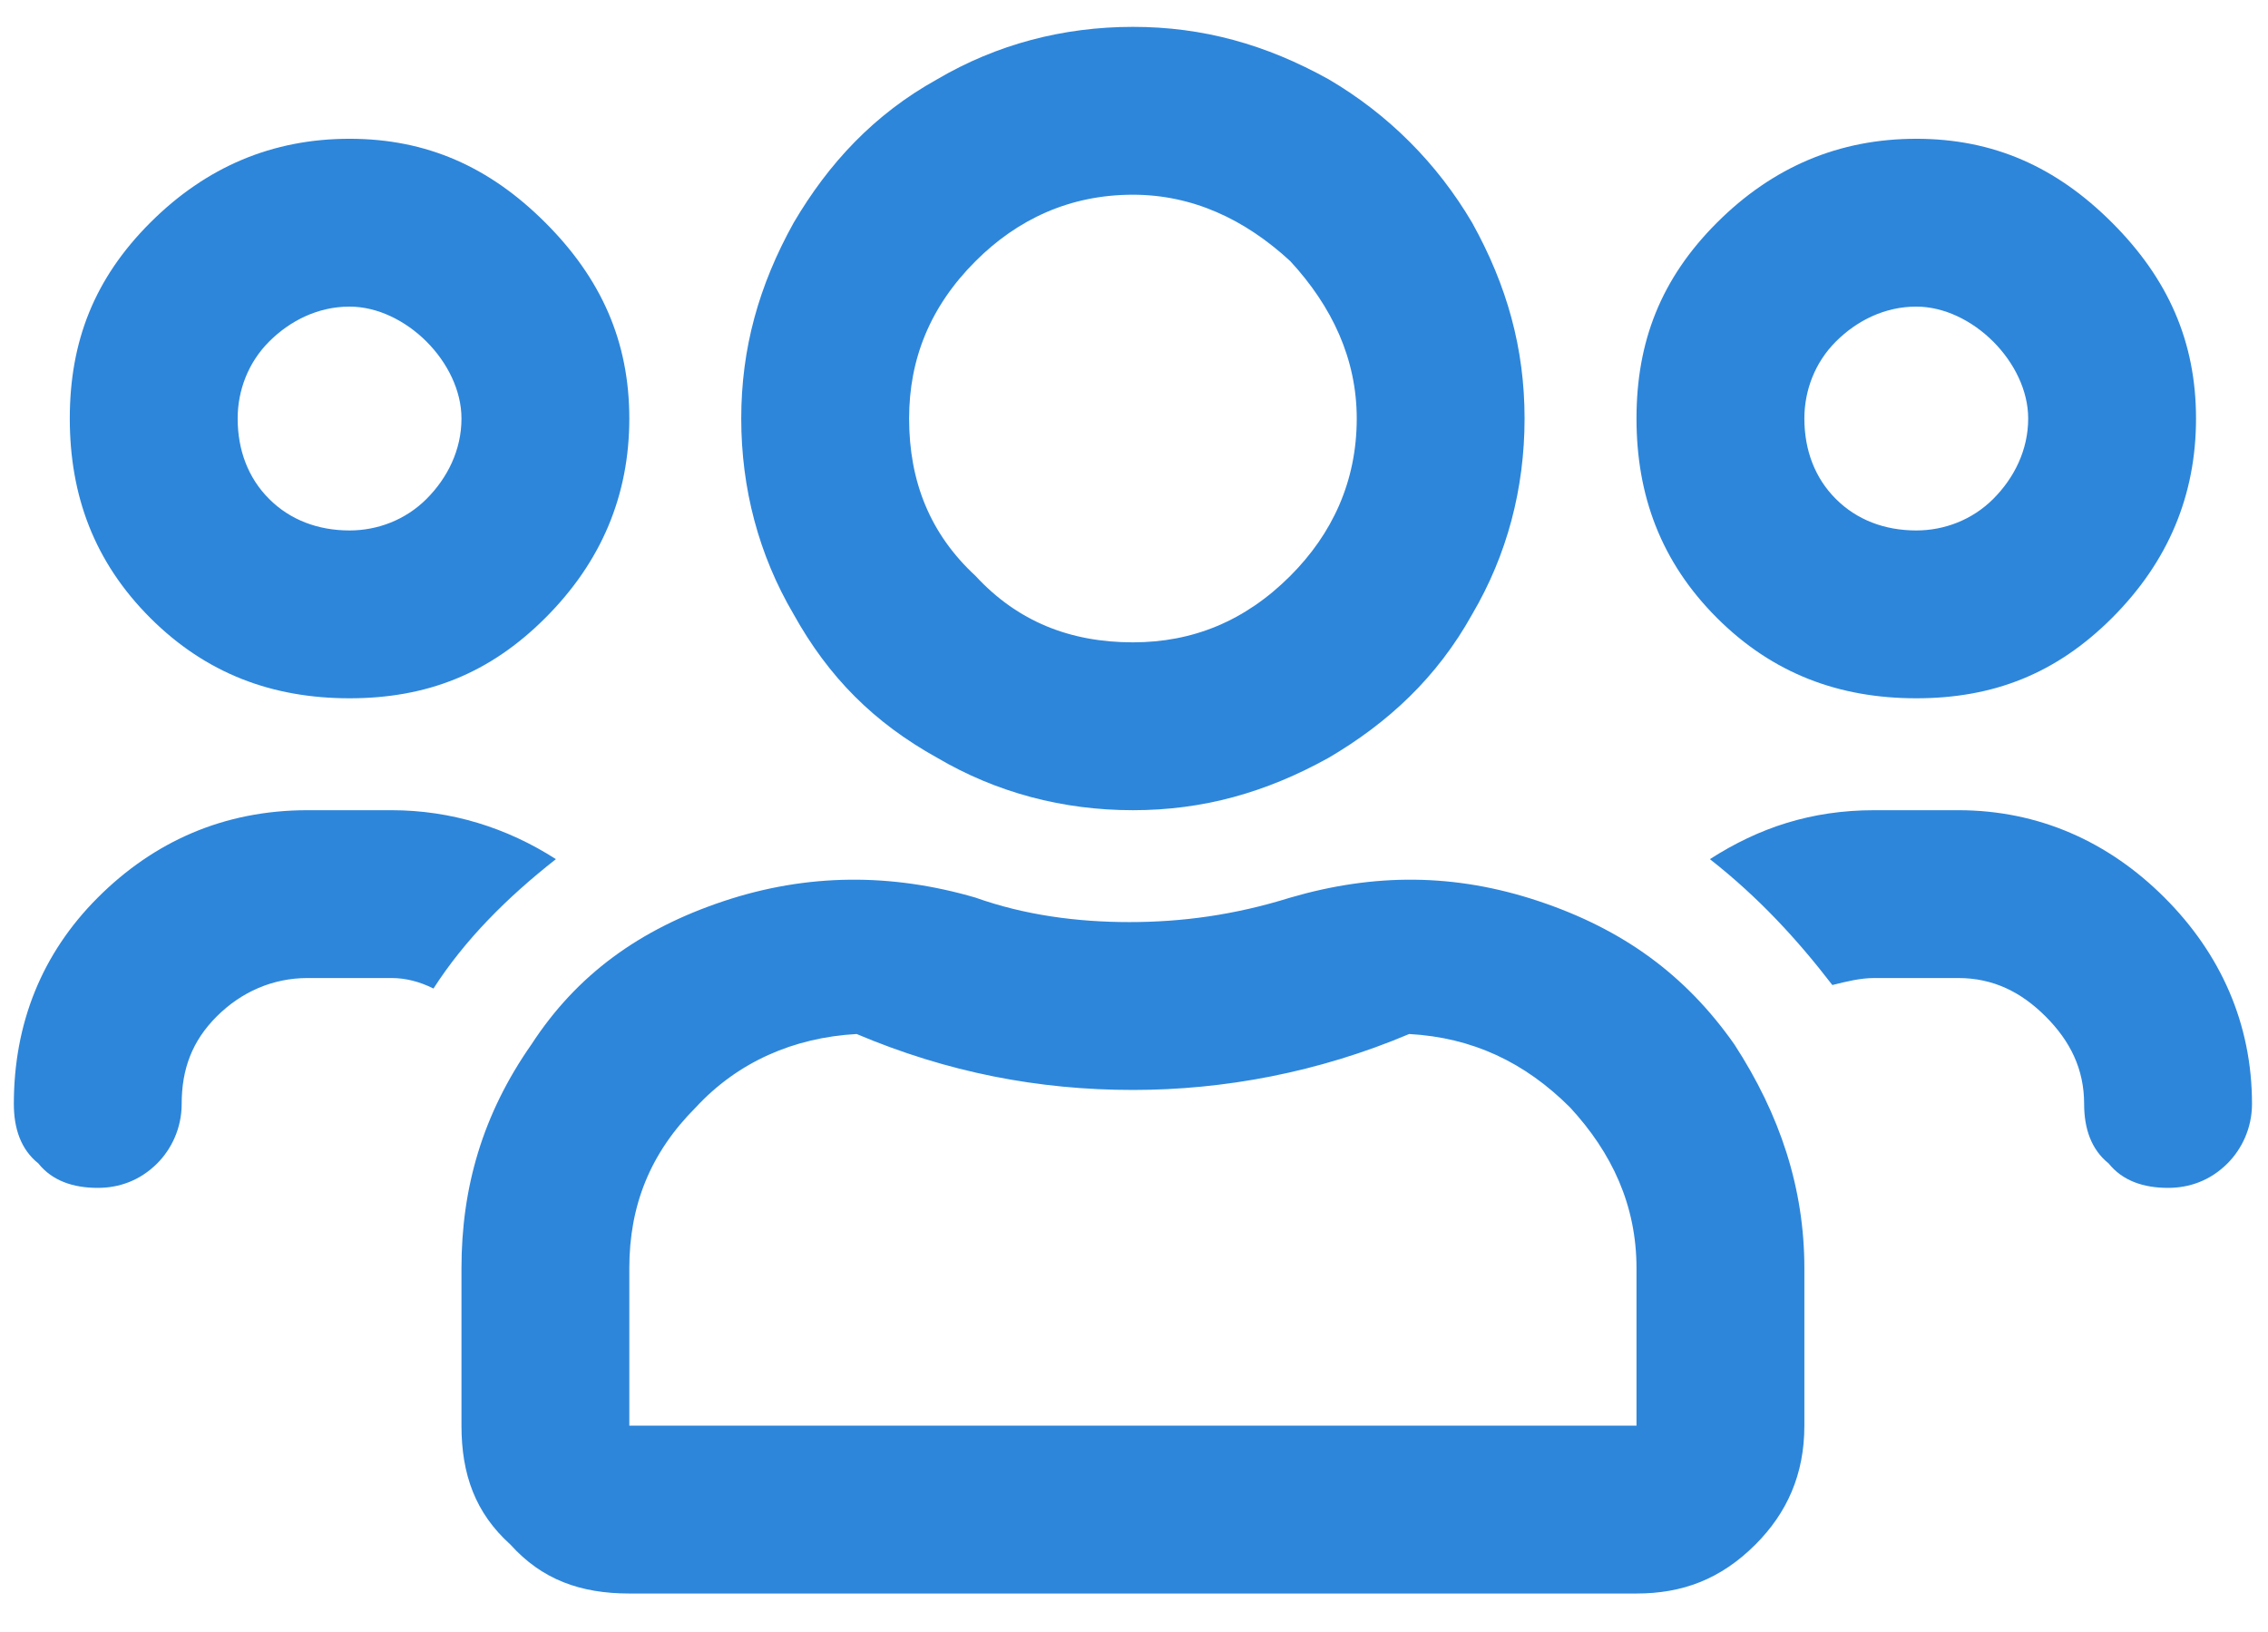
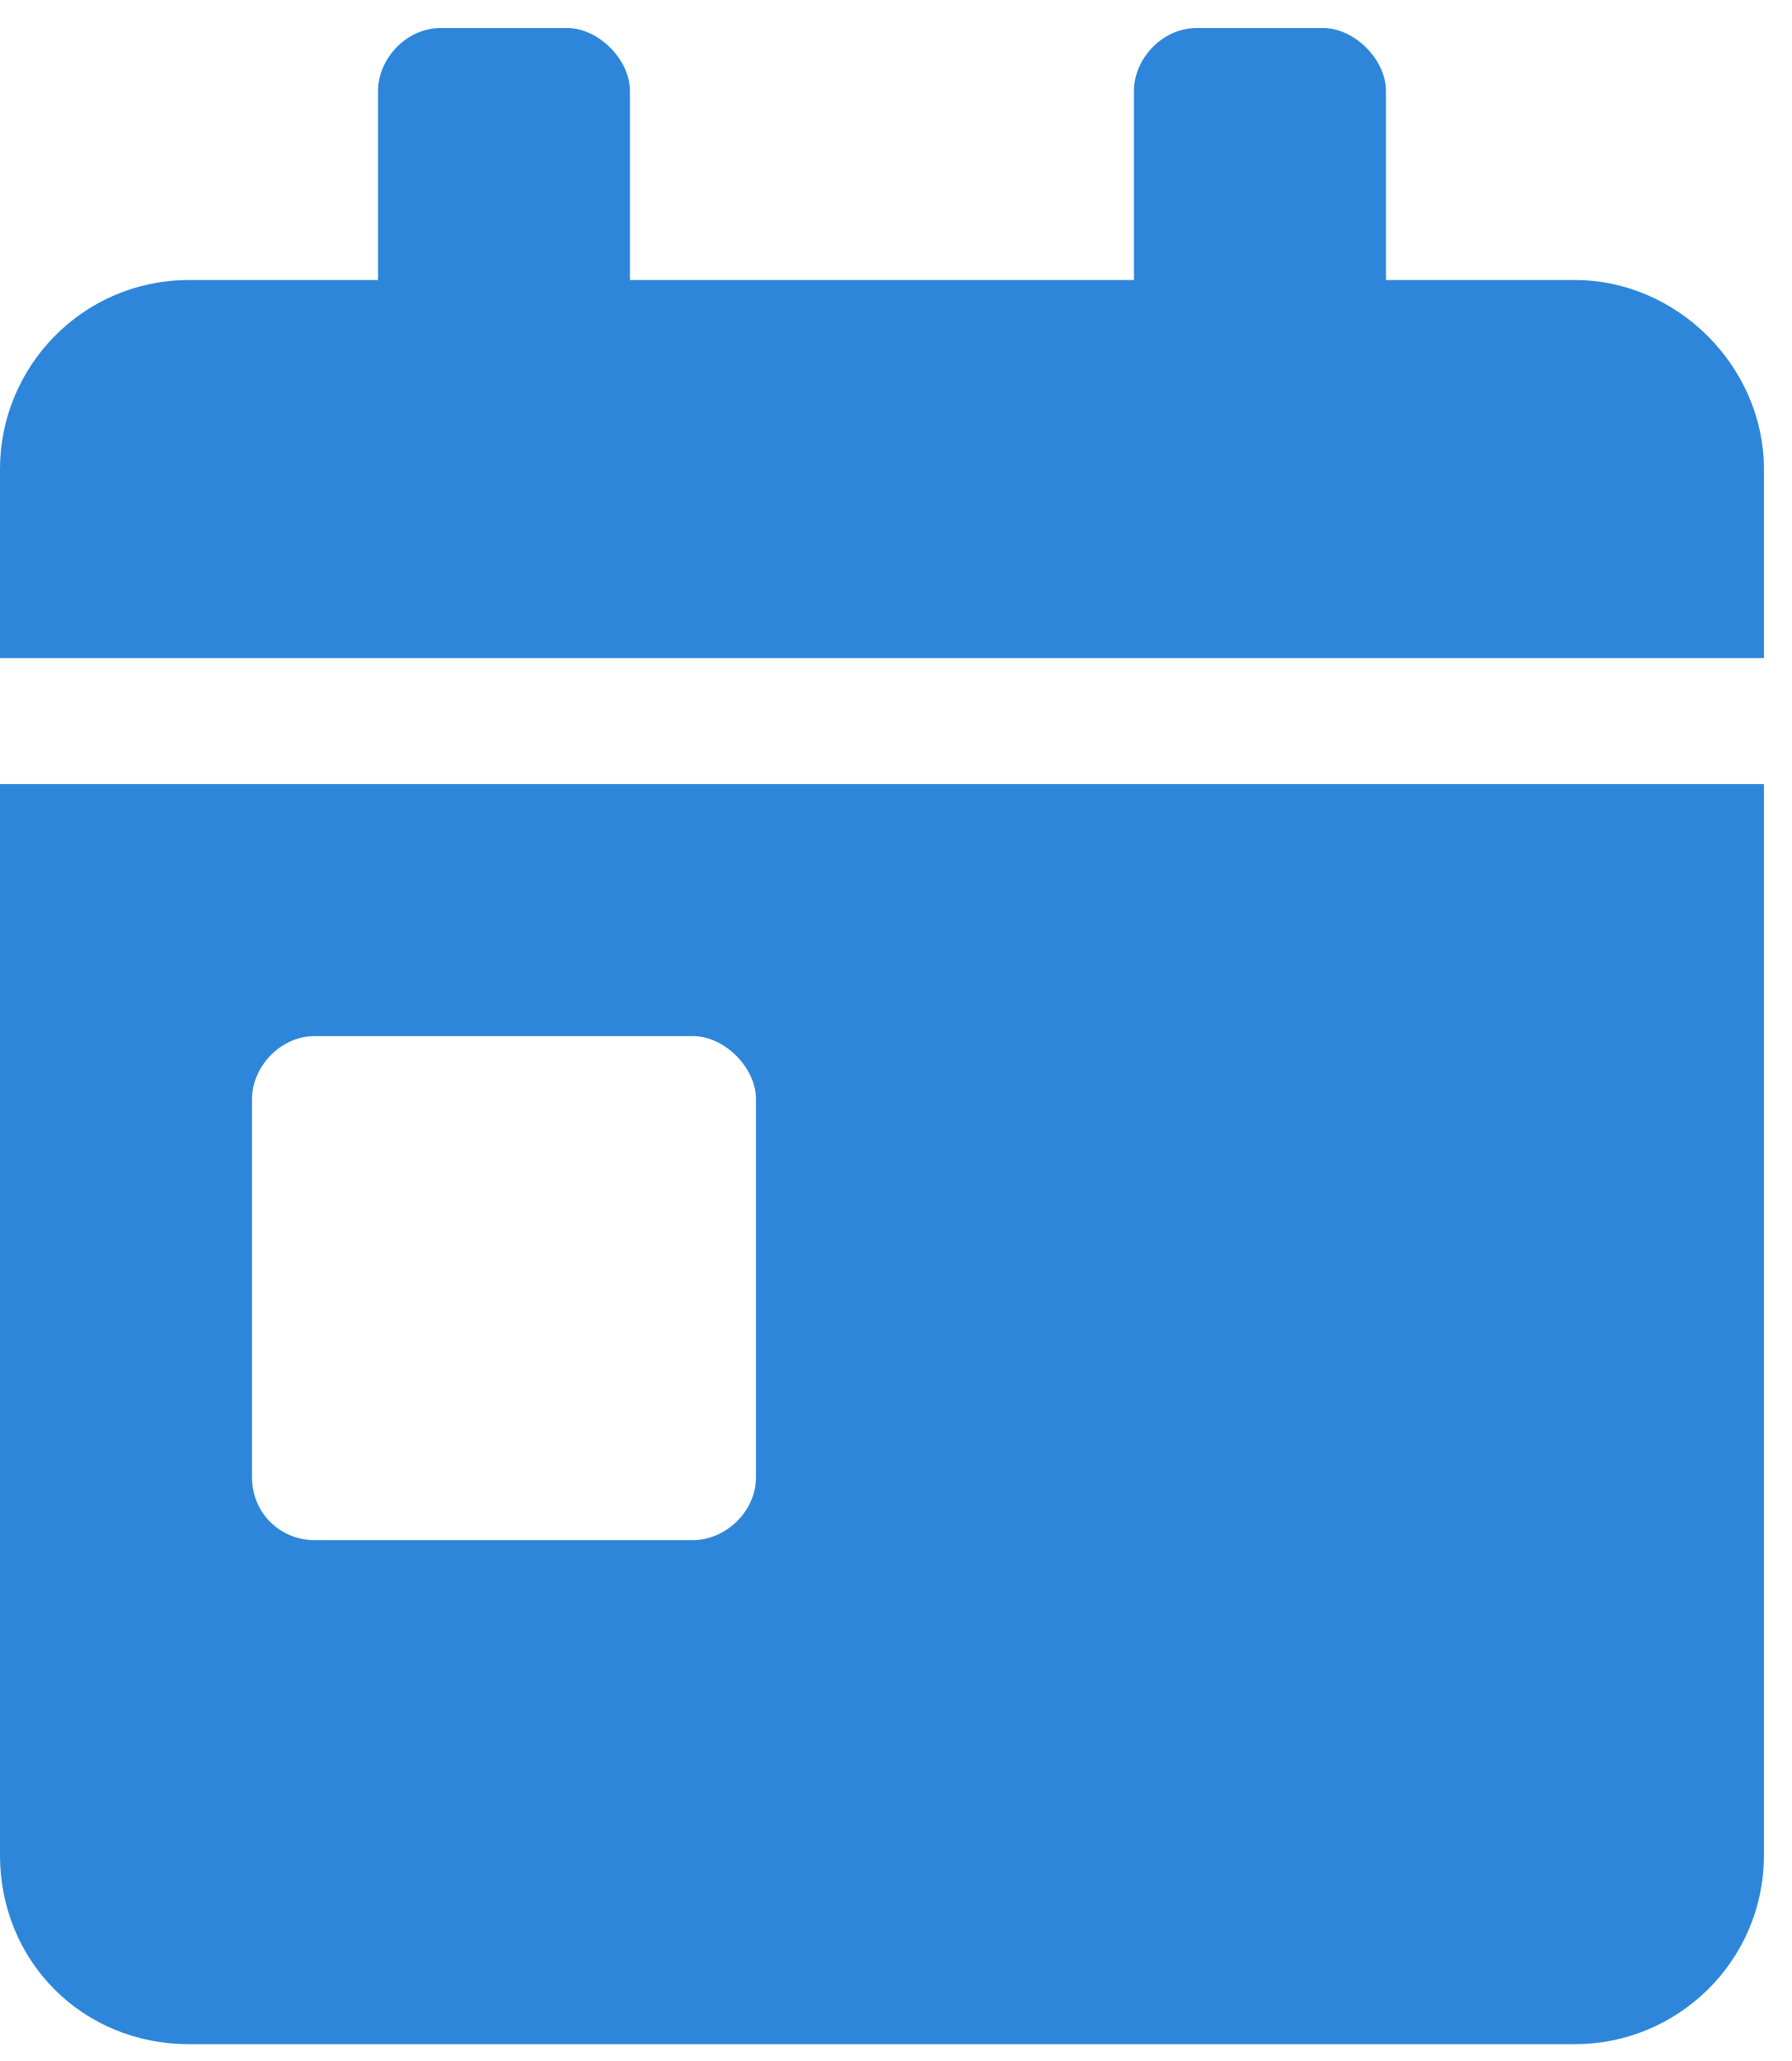
- <svg xmlns="http://www.w3.org/2000/svg" width="57" height="41" viewBox="0 0 57 41" fill="none">
-   <path d="M48.16 17.55C46.227 17.55 44.557 16.935 43.15 15.529C41.744 14.123 41.129 12.453 41.129 10.519C41.129 8.585 41.744 7.003 43.15 5.597C44.557 4.191 46.227 3.488 48.16 3.488C50.094 3.488 51.676 4.191 53.082 5.597C54.488 7.003 55.191 8.585 55.191 10.519C55.191 12.453 54.488 14.123 53.082 15.529C51.676 16.935 50.094 17.55 48.16 17.55ZM48.16 7.706C47.369 7.706 46.666 8.058 46.139 8.585C45.611 9.113 45.348 9.816 45.348 10.519C45.348 11.31 45.611 12.013 46.139 12.54C46.666 13.068 47.369 13.332 48.16 13.332C48.863 13.332 49.566 13.068 50.094 12.54C50.621 12.013 50.973 11.31 50.973 10.519C50.973 9.816 50.621 9.113 50.094 8.585C49.566 8.058 48.863 7.706 48.16 7.706ZM8.785 17.55C6.851 17.55 5.182 16.935 3.775 15.529C2.369 14.123 1.754 12.453 1.754 10.519C1.754 8.585 2.369 7.003 3.775 5.597C5.182 4.191 6.851 3.488 8.785 3.488C10.719 3.488 12.301 4.191 13.707 5.597C15.113 7.003 15.816 8.585 15.816 10.519C15.816 12.453 15.113 14.123 13.707 15.529C12.301 16.935 10.719 17.55 8.785 17.55ZM8.785 7.706C7.994 7.706 7.291 8.058 6.764 8.585C6.236 9.113 5.973 9.816 5.973 10.519C5.973 11.31 6.236 12.013 6.764 12.54C7.291 13.068 7.994 13.332 8.785 13.332C9.488 13.332 10.191 13.068 10.719 12.54C11.246 12.013 11.598 11.31 11.598 10.519C11.598 9.816 11.246 9.113 10.719 8.585C10.191 8.058 9.488 7.706 8.785 7.706ZM43.59 26.251C44.732 28.009 45.348 29.855 45.348 31.876V35.831C45.348 37.062 44.908 38.029 44.117 38.82C43.238 39.699 42.271 40.05 41.129 40.05H15.816C14.586 40.05 13.619 39.699 12.828 38.82C11.949 38.029 11.598 37.062 11.598 35.831V31.876C11.598 29.855 12.125 28.009 13.355 26.251C14.498 24.494 16.08 23.351 18.189 22.648C20.299 21.945 22.408 21.945 24.517 22.56C25.748 22.999 27.066 23.175 28.385 23.175C29.703 23.175 31.021 22.999 32.428 22.56C34.537 21.945 36.559 21.945 38.668 22.648C40.777 23.351 42.359 24.494 43.59 26.251ZM41.129 35.831V31.876C41.129 30.294 40.514 28.976 39.459 27.833C38.316 26.691 36.998 26.076 35.416 25.988C33.131 26.954 30.758 27.394 28.473 27.394C26.099 27.394 23.814 26.954 21.529 25.988C19.947 26.076 18.541 26.691 17.486 27.833C16.344 28.976 15.816 30.294 15.816 31.876V35.831H41.129ZM49.215 20.363C51.236 20.363 52.994 21.154 54.4 22.56C55.807 23.966 56.598 25.724 56.598 27.745C56.598 28.361 56.334 28.888 55.982 29.24C55.543 29.679 55.016 29.855 54.488 29.855C53.873 29.855 53.346 29.679 52.994 29.24C52.555 28.888 52.379 28.361 52.379 27.745C52.379 26.867 52.027 26.163 51.412 25.548C50.797 24.933 50.094 24.581 49.215 24.581H47.105C46.754 24.581 46.402 24.669 46.051 24.757C45.172 23.615 44.205 22.56 42.974 21.593C44.205 20.802 45.523 20.363 47.105 20.363H49.215ZM28.473 20.363C26.715 20.363 25.045 19.923 23.551 19.044C21.969 18.166 20.826 17.023 19.947 15.441C19.068 13.947 18.629 12.277 18.629 10.519C18.629 8.761 19.068 7.179 19.947 5.597C20.826 4.103 21.969 2.872 23.551 1.994C25.045 1.115 26.715 0.675 28.473 0.675C30.23 0.675 31.812 1.115 33.394 1.994C34.889 2.872 36.119 4.103 36.998 5.597C37.877 7.179 38.316 8.761 38.316 10.519C38.316 12.277 37.877 13.947 36.998 15.441C36.119 17.023 34.889 18.166 33.394 19.044C31.812 19.923 30.23 20.363 28.473 20.363ZM28.473 4.894C26.89 4.894 25.572 5.509 24.517 6.564C23.375 7.706 22.848 9.025 22.848 10.519C22.848 12.101 23.375 13.419 24.517 14.474C25.572 15.617 26.89 16.144 28.473 16.144C29.967 16.144 31.285 15.617 32.428 14.474C33.482 13.419 34.098 12.101 34.098 10.519C34.098 9.025 33.482 7.706 32.428 6.564C31.285 5.509 29.967 4.894 28.473 4.894ZM13.971 21.593C12.74 22.56 11.685 23.615 10.894 24.845C10.543 24.669 10.191 24.581 9.84 24.581H7.73C6.851 24.581 6.06 24.933 5.445 25.548C4.83 26.163 4.566 26.867 4.566 27.745C4.566 28.361 4.303 28.888 3.951 29.24C3.512 29.679 2.984 29.855 2.457 29.855C1.842 29.855 1.314 29.679 0.963 29.24C0.523 28.888 0.348 28.361 0.348 27.745C0.348 25.724 1.051 23.966 2.457 22.56C3.863 21.154 5.621 20.363 7.73 20.363H9.84C11.334 20.363 12.74 20.802 13.971 21.593Z" fill="#2D86DA" />
+ <svg xmlns="http://www.w3.org/2000/svg" width="40" height="46" viewBox="0 0 40 46" fill="none">
+   <path d="M0 41.406C0 43.779 1.846 45.625 4.219 45.625H35.156C37.441 45.625 39.375 43.779 39.375 41.406V17.5H0V41.406ZM5.625 24.531C5.625 23.828 6.24 23.125 7.031 23.125H15.469C16.172 23.125 16.875 23.828 16.875 24.531V32.969C16.875 33.76 16.172 34.375 15.469 34.375H7.031C6.24 34.375 5.625 33.76 5.625 32.969V24.531ZM35.156 6.25H30.938V2.031C30.938 1.328 30.234 0.625 29.531 0.625H26.719C25.928 0.625 25.312 1.328 25.312 2.031V6.25H14.062V2.031C14.062 1.328 13.359 0.625 12.656 0.625H9.844C9.053 0.625 8.438 1.328 8.438 2.031V6.25H4.219C1.846 6.25 0 8.184 0 10.469V14.688H39.375V10.469C39.375 8.184 37.441 6.25 35.156 6.25Z" fill="#2D86DA" />
</svg>
